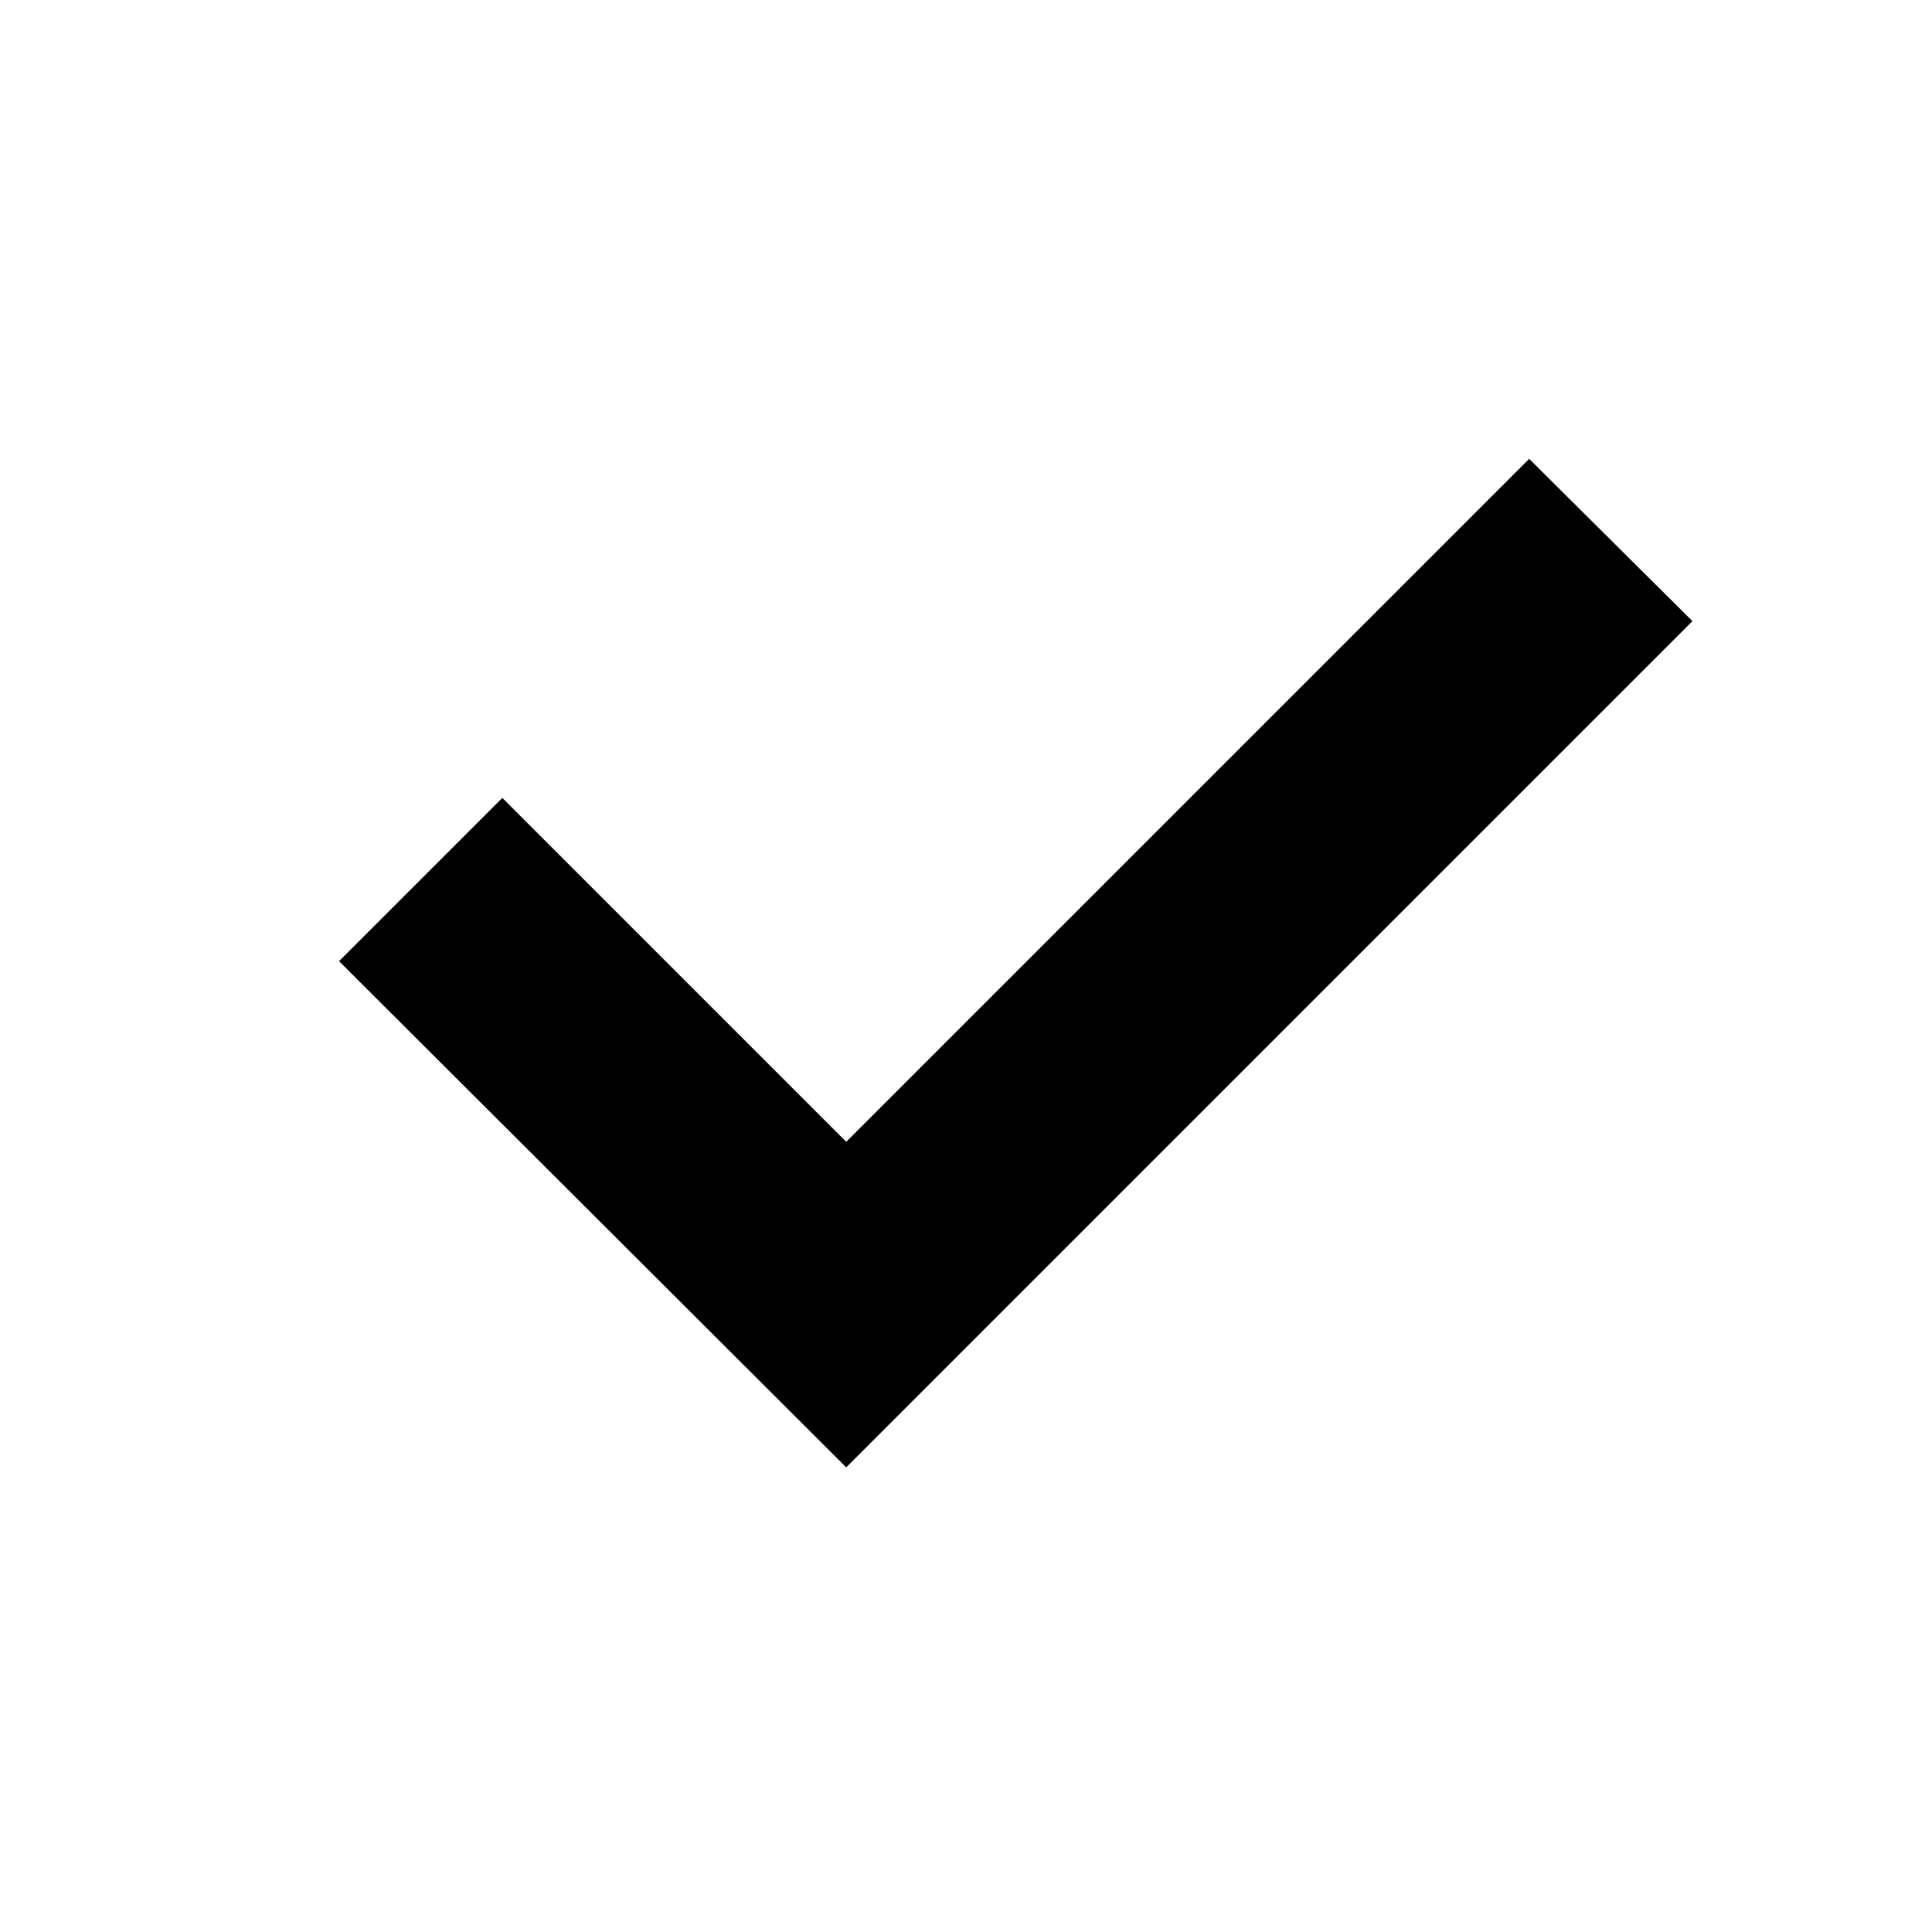
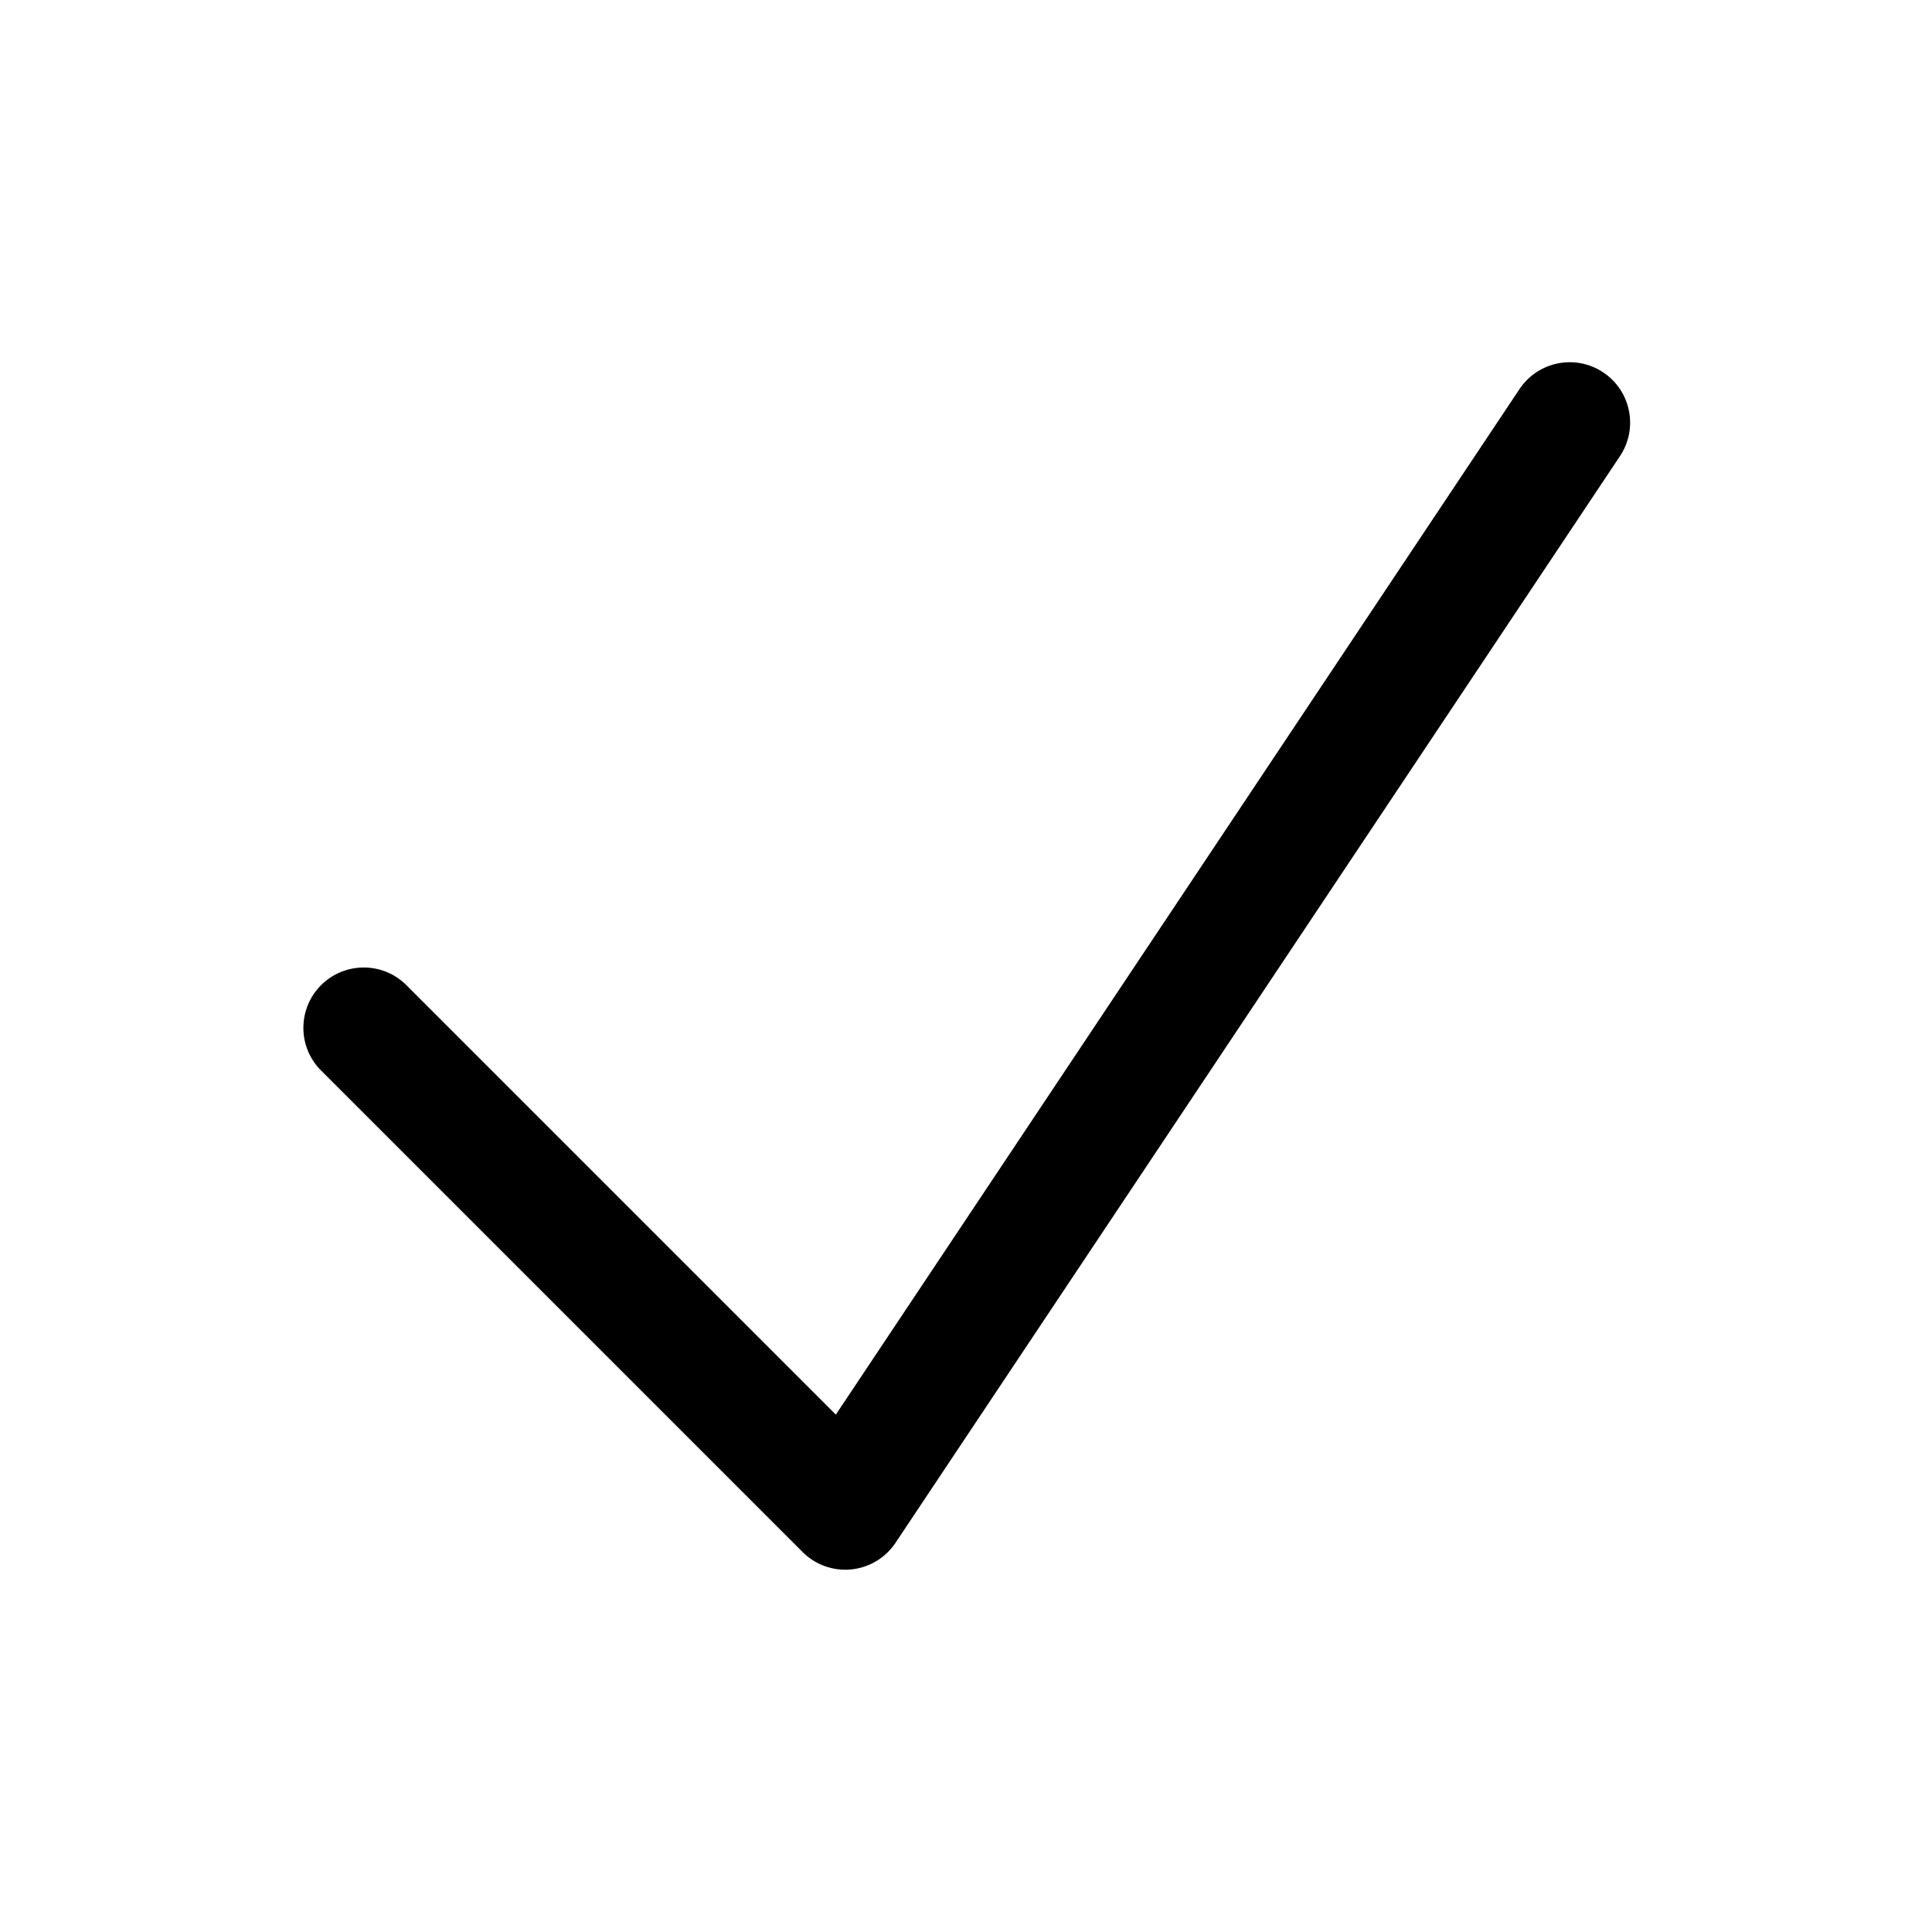
- <svg xmlns="http://www.w3.org/2000/svg" id="✓" version="1.1" viewBox="0 0 512 512">
-   <path d="M405.248 121.6l-180.992 180.992-91.136-91.136-43.264 43.264 134.4 134.144 224.256-224.256-43.264-43.008z" />
+ <svg xmlns="http://www.w3.org/2000/svg" id="✓" viewBox="0 0 24 24">
+   <path fill-rule="evenodd" d="M19.916 4.626a.75.75 0 0 1 .208 1.04l-9 13.5a.75.75 0 0 1-1.154.114l-6-6a.75.75 0 0 1 1.06-1.06l5.353 5.353 8.493-12.74a.75.75 0 0 1 1.04-.207Z" clip-rule="evenodd" />
</svg>
